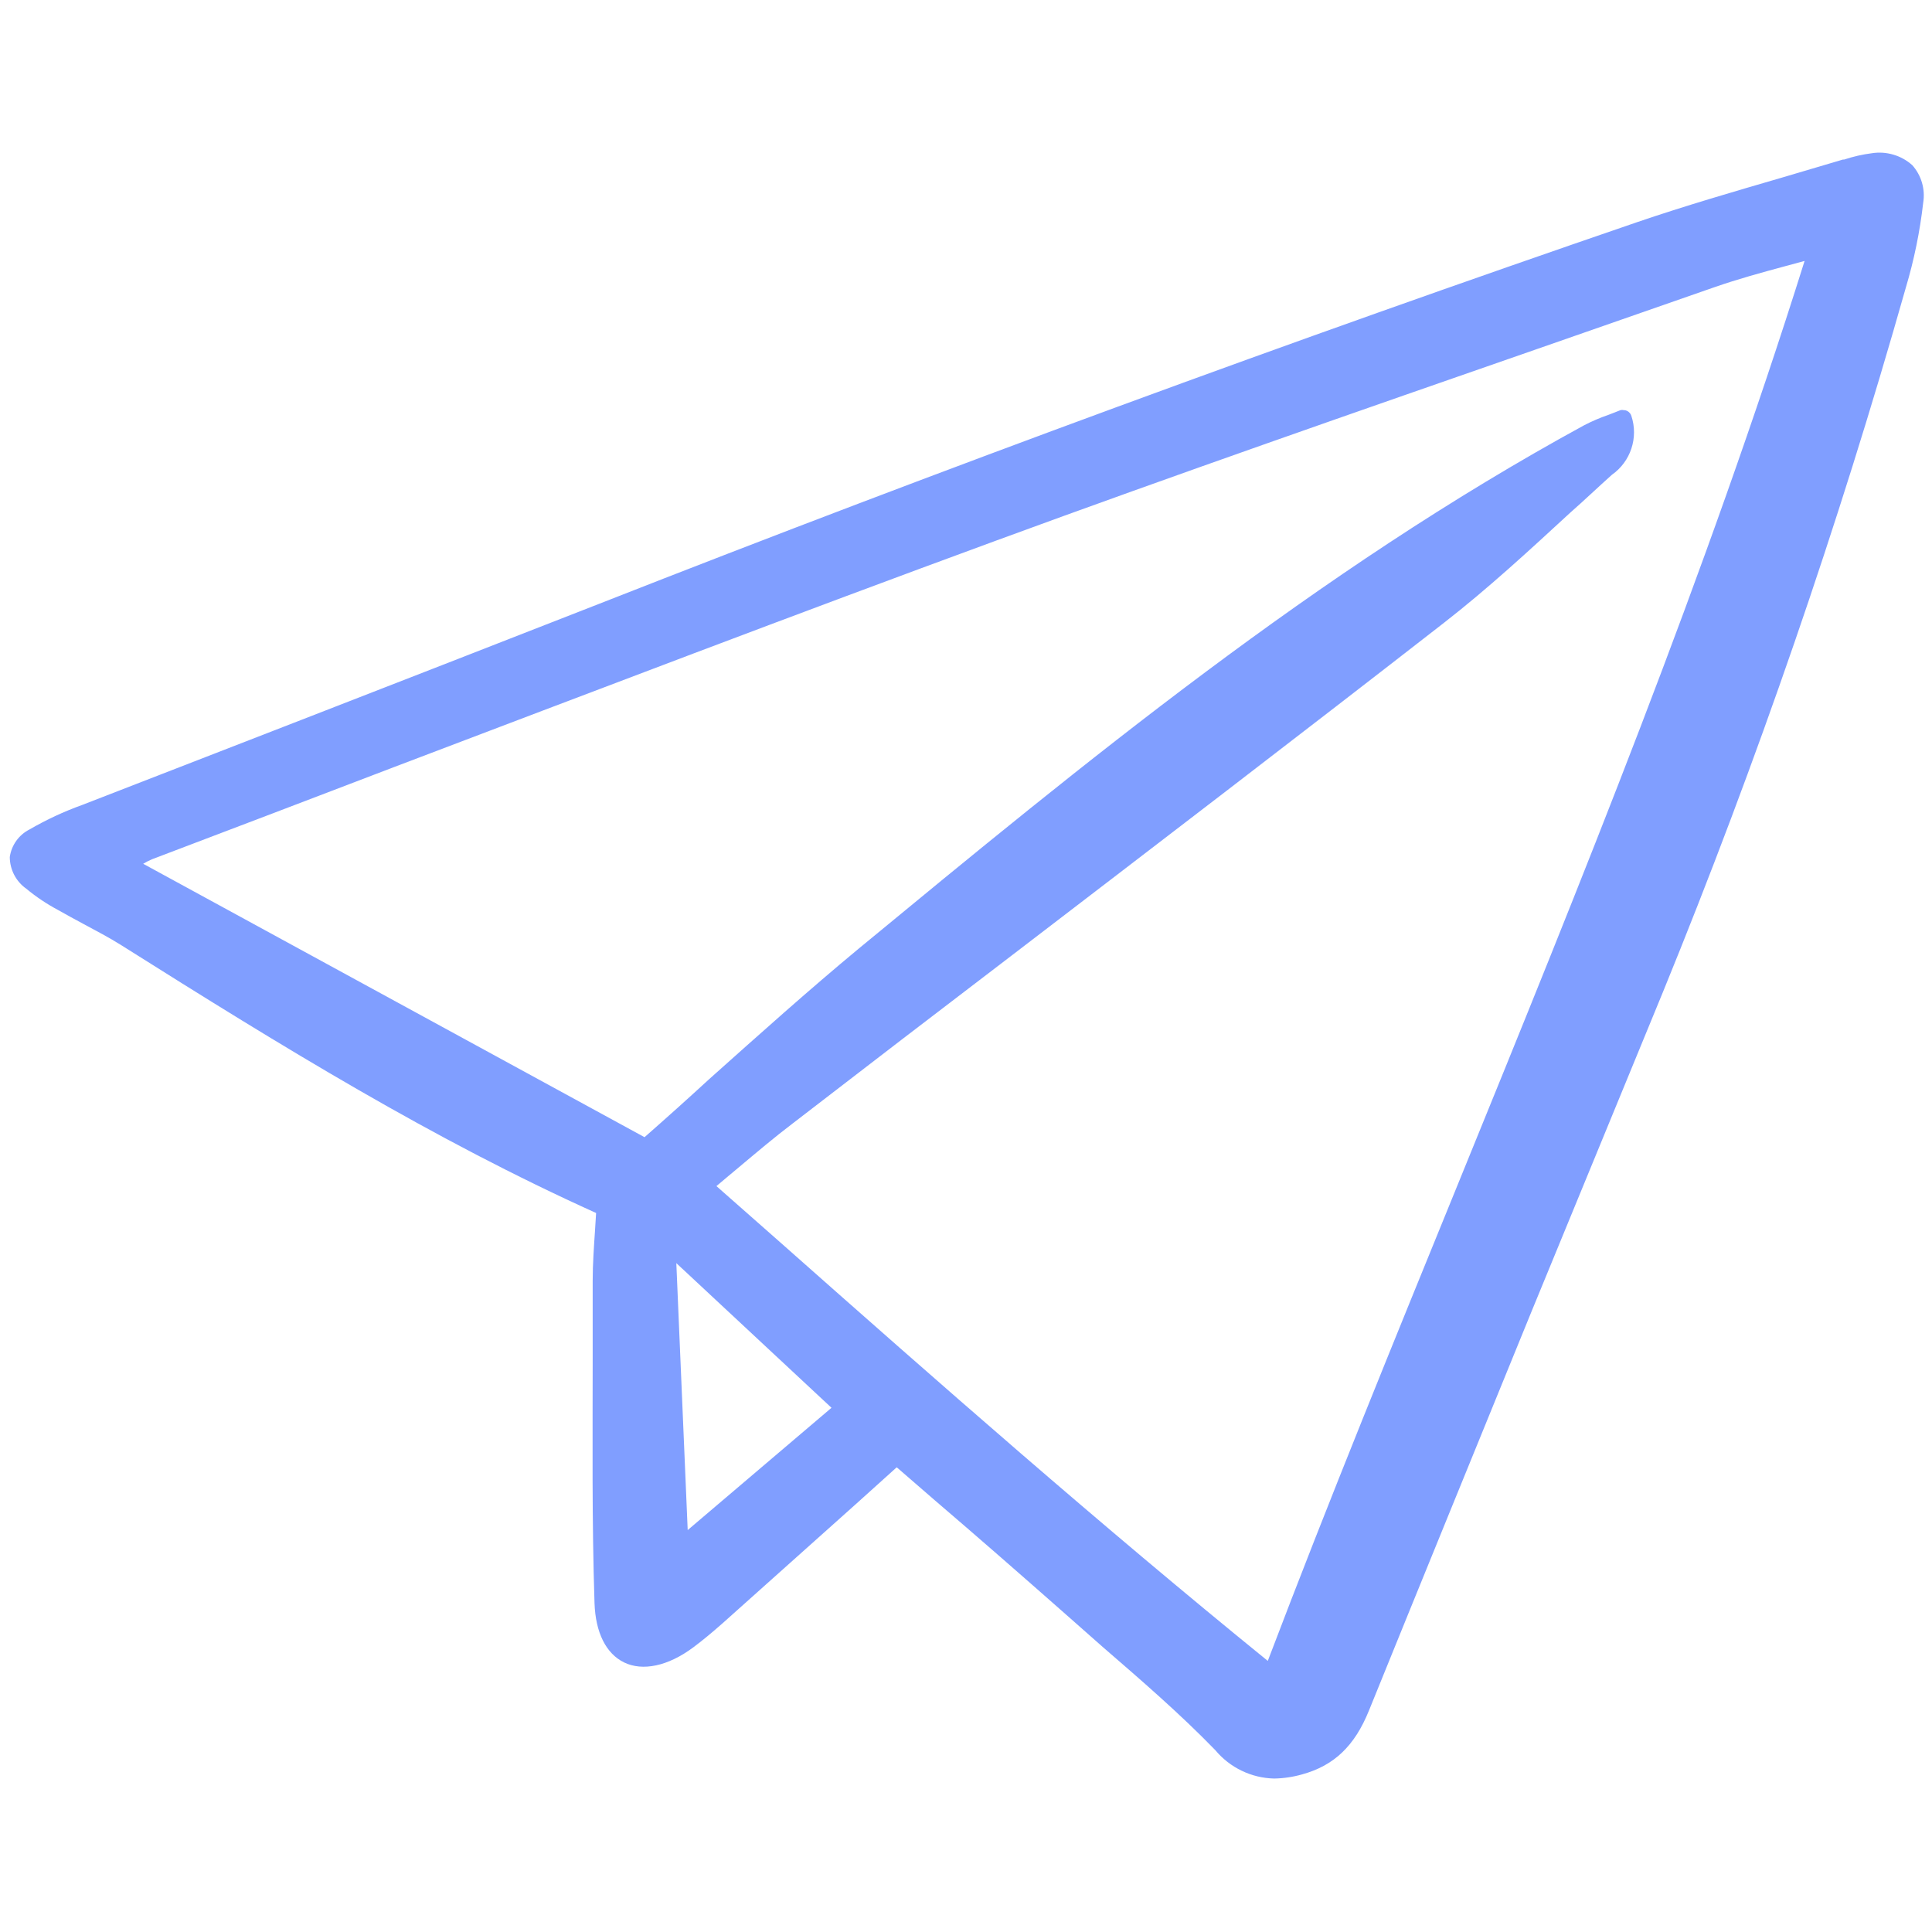
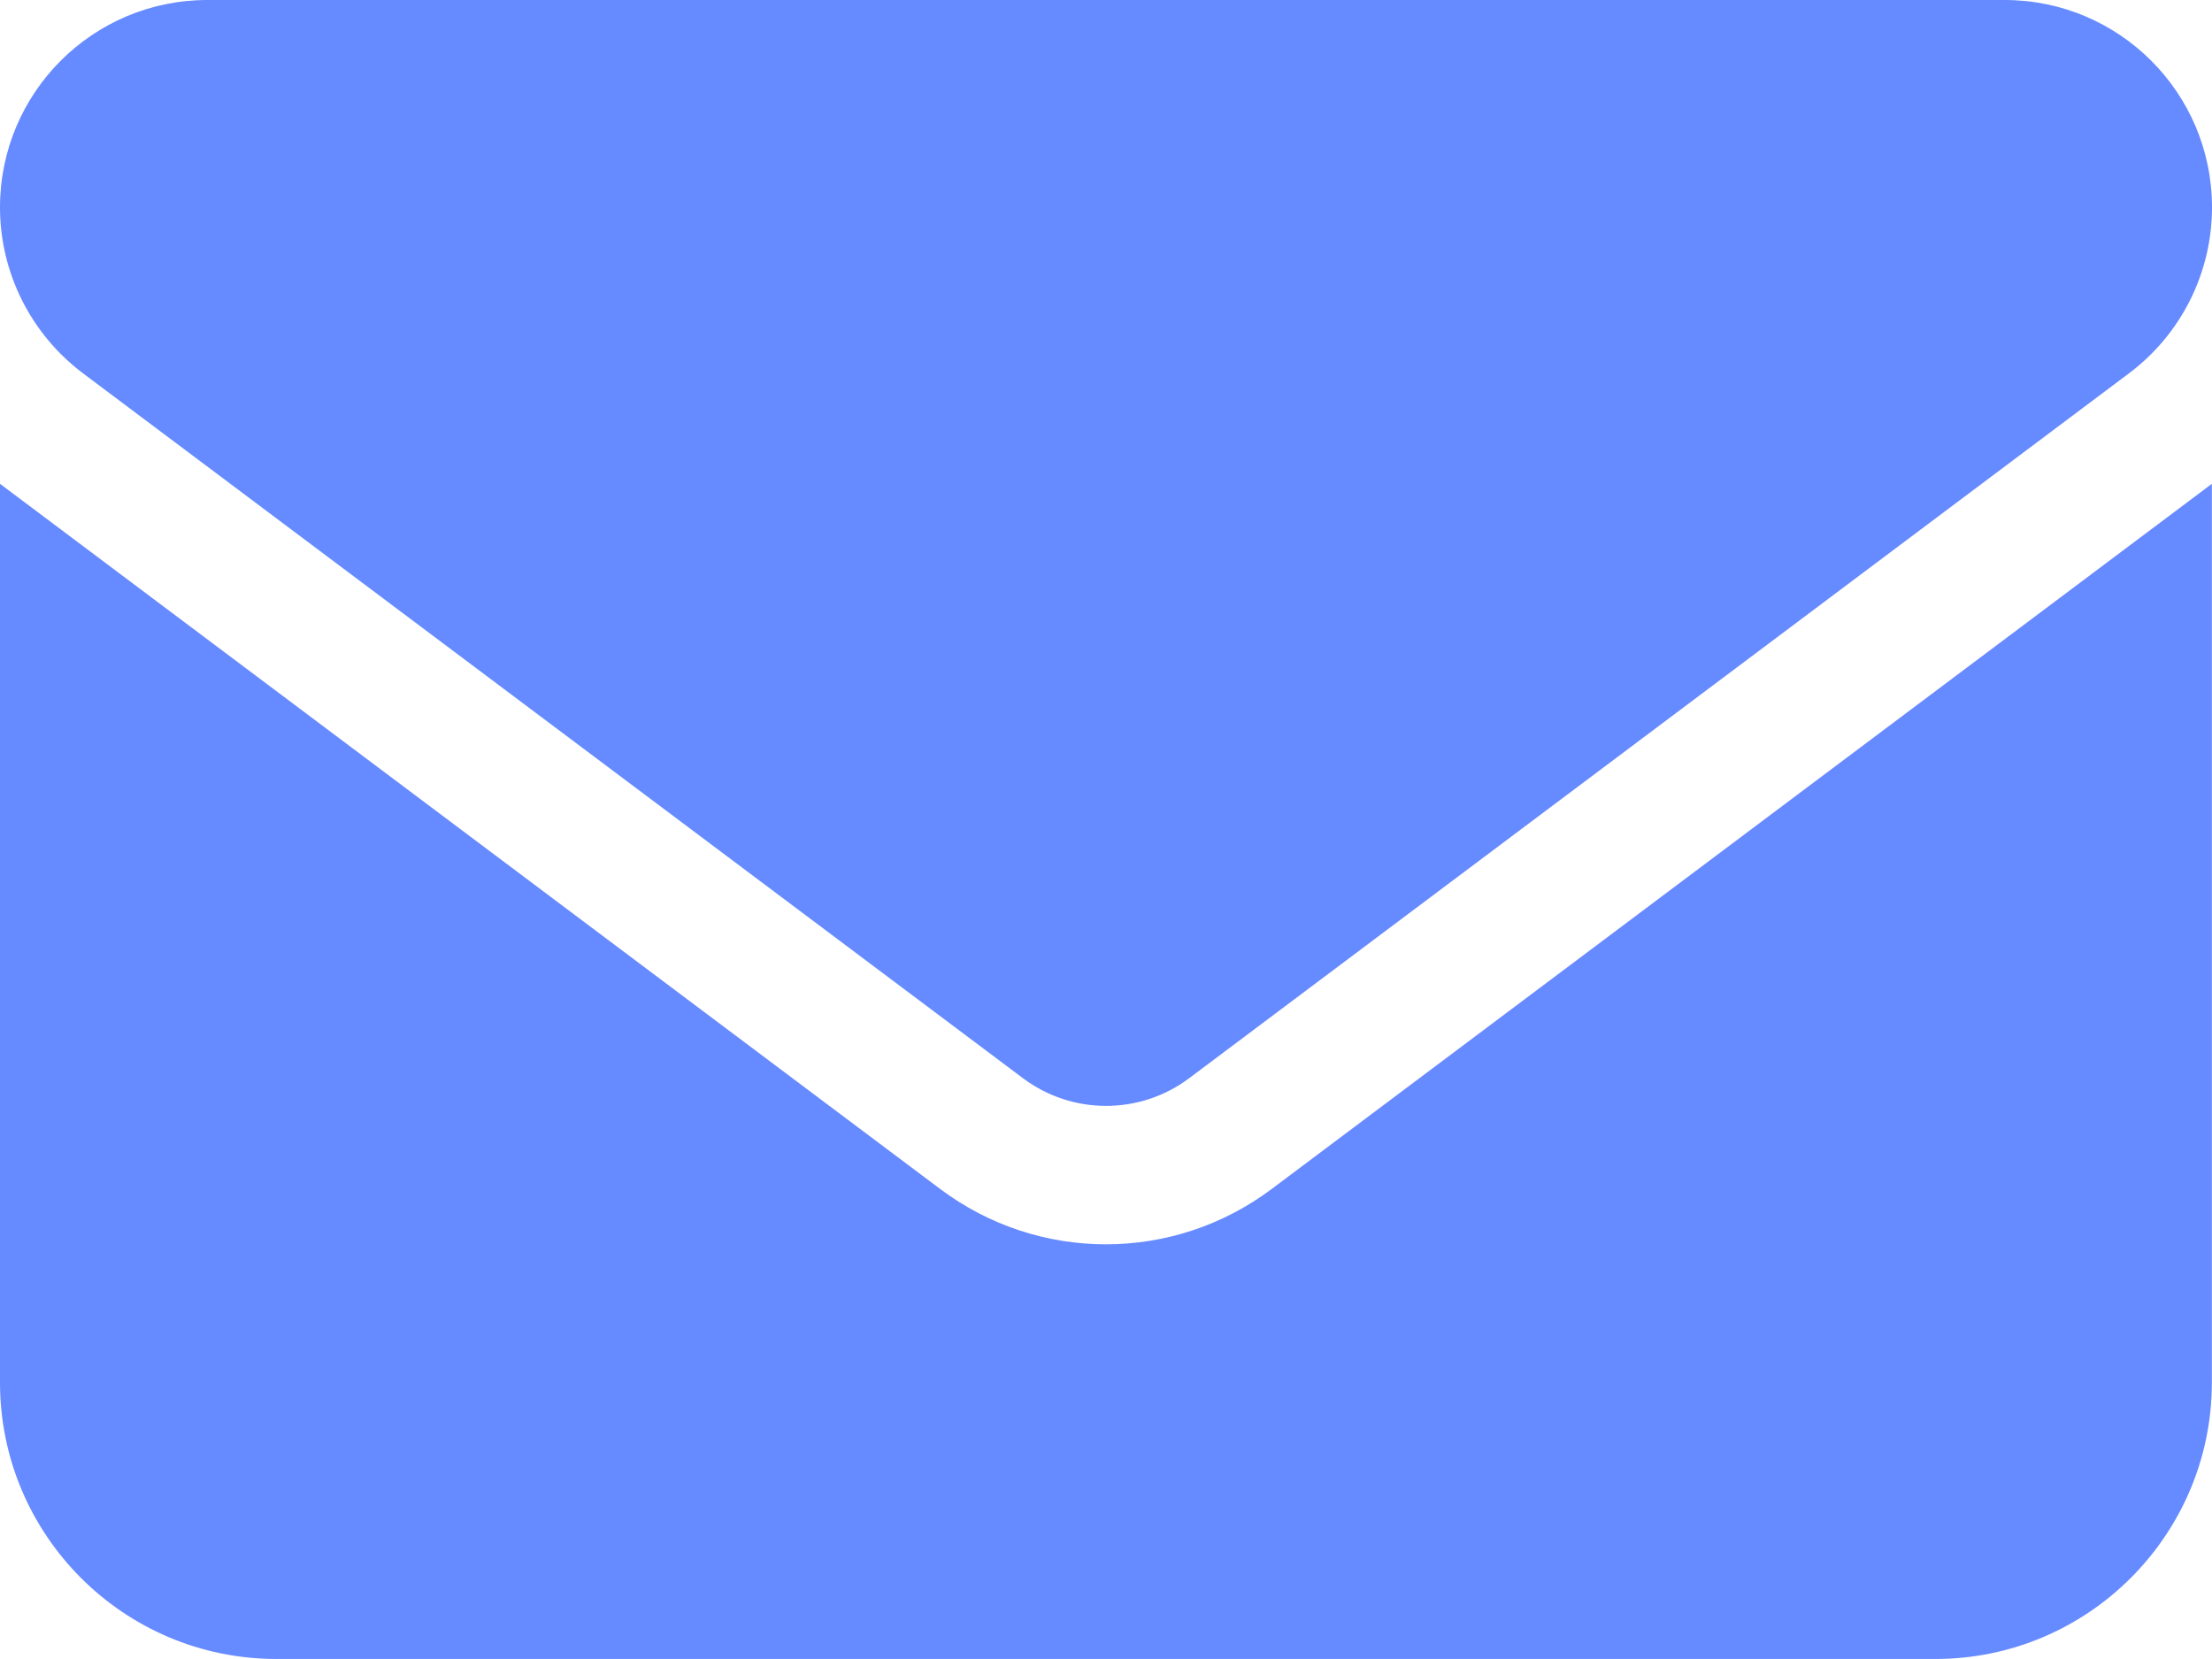
- <svg xmlns="http://www.w3.org/2000/svg" id="Layer_1" data-name="Layer 1" viewBox="0 0 158 158">
+ <svg xmlns="http://www.w3.org/2000/svg" id="Layer_2" viewBox="0 0 159.47 119.6">
  <defs>
-     <style>.cls-1{fill:none;}.cls-2{clip-path:url(#clip-path);}.cls-3{fill:#809eff;}</style>
-     <clipPath id="clip-path">
-       <rect class="cls-1" x="0.78" y="12" width="157" height="134" />
-     </clipPath>
+     <style>.cls-1{fill:#668aff;}</style>
  </defs>
-   <g class="cls-2">
-     <path class="cls-3" d="M6.72,65.83a26.33,26.33,0,0,0-4.3,2A3,3,0,0,0,.8,70.09a3.19,3.19,0,0,0,1.35,2.59,15.5,15.5,0,0,0,2.58,1.73c.7.4,1.41.78,2.13,1.17,1,.54,2.08,1.1,3.06,1.72,13.35,8.42,25.5,15.88,38.83,21.9l-.09,1.44c-.09,1.35-.19,2.74-.19,4.11q0,3.12,0,6.24c0,6.59-.07,13.4.15,20.11.08,2.41.94,4.14,2.43,4.86s3.56.32,5.65-1.24c.75-.56,1.52-1.2,2.35-1.93L70,123l3.33-3,.08.06,3.08,2.67c3.51,3,7.14,6.18,10.68,9.3,1,.89,2,1.77,3,2.65,3.11,2.69,6.33,5.47,9.22,8.45a6.45,6.45,0,0,0,4.81,2.32,8.87,8.87,0,0,0,2.29-.34c2.61-.72,4.29-2.32,5.46-5.21,4.4-10.85,8.91-21.88,13.26-32.55L136,81.12a546.11,546.11,0,0,0,19.86-57.6,40.12,40.12,0,0,0,1.42-6.94,3.72,3.72,0,0,0-.89-3.07,4,4,0,0,0-1.54-.86,4,4,0,0,0-1.76-.12,12,12,0,0,0-2.28.52l-.1,0-5,1.48c-3.88,1.13-7.9,2.3-11.8,3.63C105.71,27.83,77.15,38.32,49,49.38c-8.12,3.18-16.4,6.4-24.4,9.51ZM60.33,95.54c1.55-1.3,3-2.53,4.53-3.69Q73.74,85,82.62,78.23c11.65-8.92,23.69-18.13,35.46-27.29,3.6-2.8,7-5.94,10.32-9,1.14-1,2.27-2.08,3.42-3.11A4.25,4.25,0,0,0,133.41,34a.58.58,0,0,0-.14-.24.65.65,0,0,0-.21-.16.6.6,0,0,0-.27-.06.57.57,0,0,0-.26,0c-.36.15-.7.27-1,.39a14.57,14.57,0,0,0-2,.86C107.65,46.73,88.64,62.4,70.26,77.55,66.1,81,62.19,84.51,58,88.25Q55.4,90.64,52.71,93l-41-22.36a5.28,5.28,0,0,1,.75-.38q9.89-3.75,19.77-7.53C48.36,56.61,65,50.25,81.52,44.19c14.68-5.39,29.7-10.61,44.22-15.66l14.49-5.05c1.87-.65,3.76-1.17,5.76-1.71l1.59-.43C139.53,47,129.27,72.2,119.34,96.57c-5.22,12.81-10.62,26-15.66,39.26C90,124.72,76.68,113,63.82,101.61L58.59,97c.6-.5,1.18-1,1.74-1.46ZM68,115.13l-11.76,10-.93-21.83Z" />
+   <g id="Layer_1-2">
+     <path class="cls-1" d="M144.52,0c8.25,0,14.95,6.69,14.95,14.95,0,4.7-2.21,9.13-5.98,11.96l-67.77,50.83c-3.55,2.65-8.41,2.65-11.96,0L5.98,26.91C2.22,24.08,0,19.65,0,14.95,0,6.69,6.69,0,14.95,0H144.52ZM67.77,85.71c7.1,5.33,16.82,5.33,23.92,0l67.77-50.83V99.67c0,10.99-8.94,19.93-19.93,19.93H19.93c-11.01,0-19.93-8.94-19.93-19.93V34.88l67.77,50.83Z" />
  </g>
</svg>
